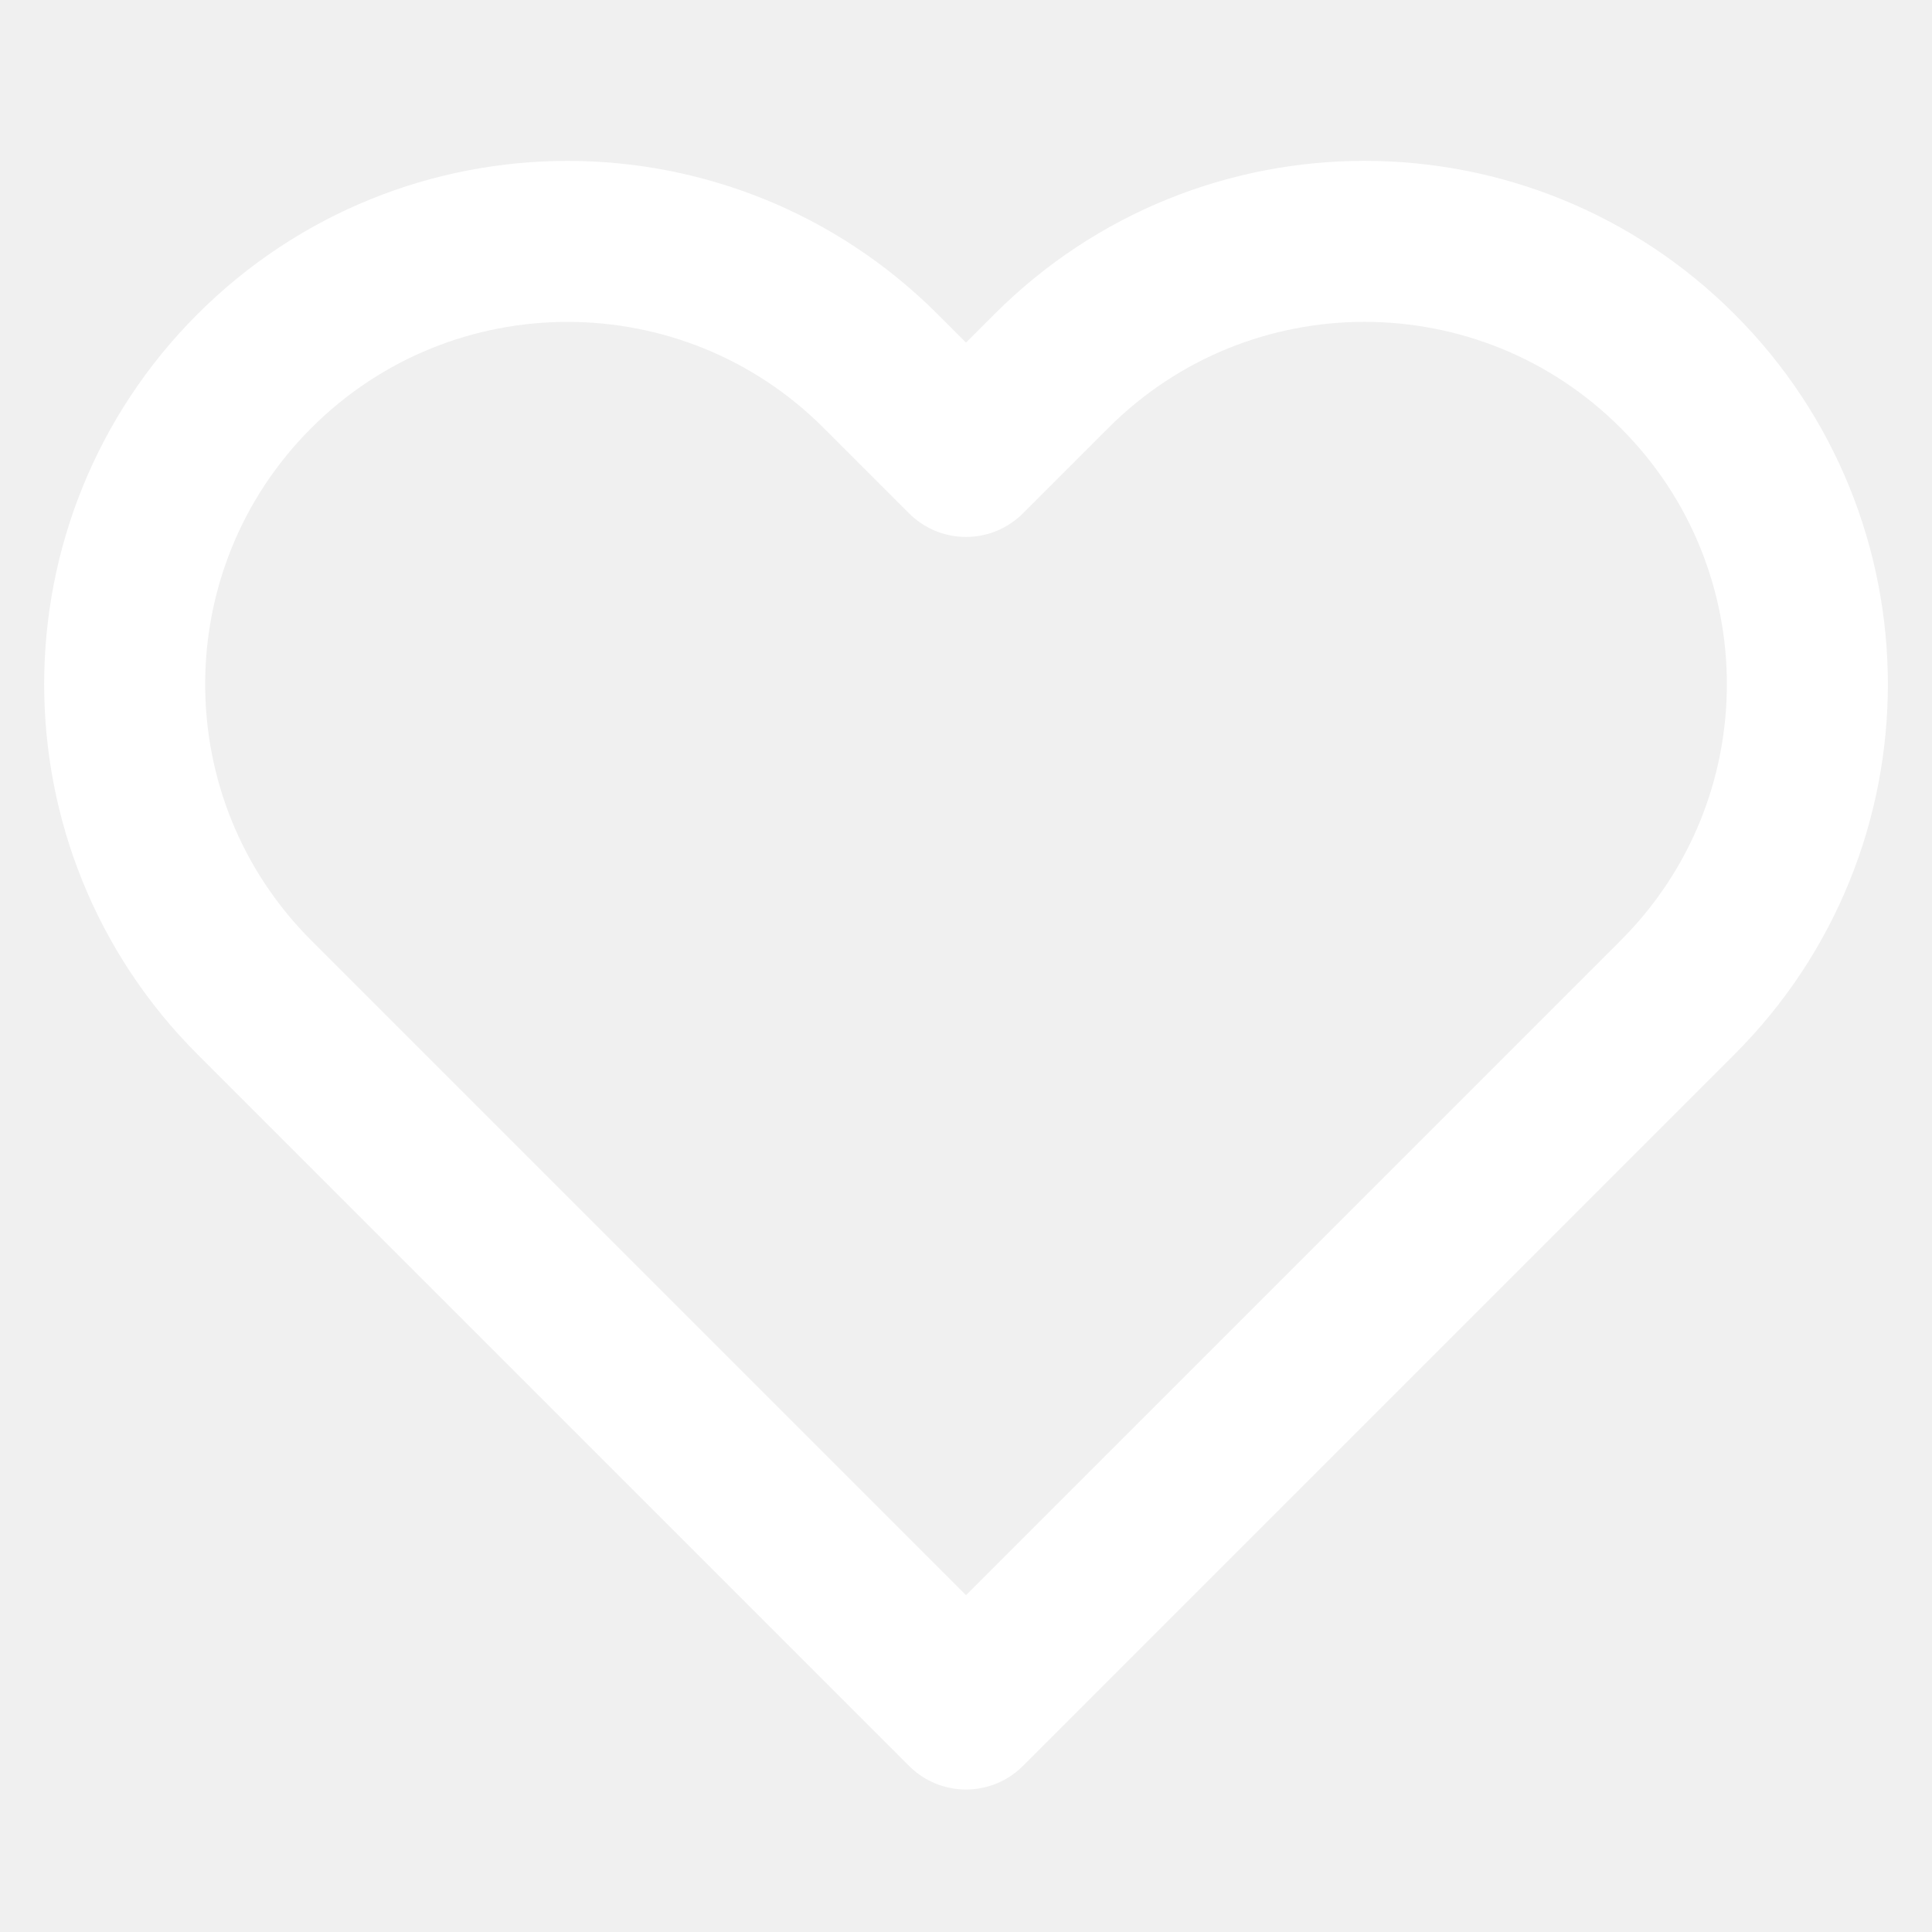
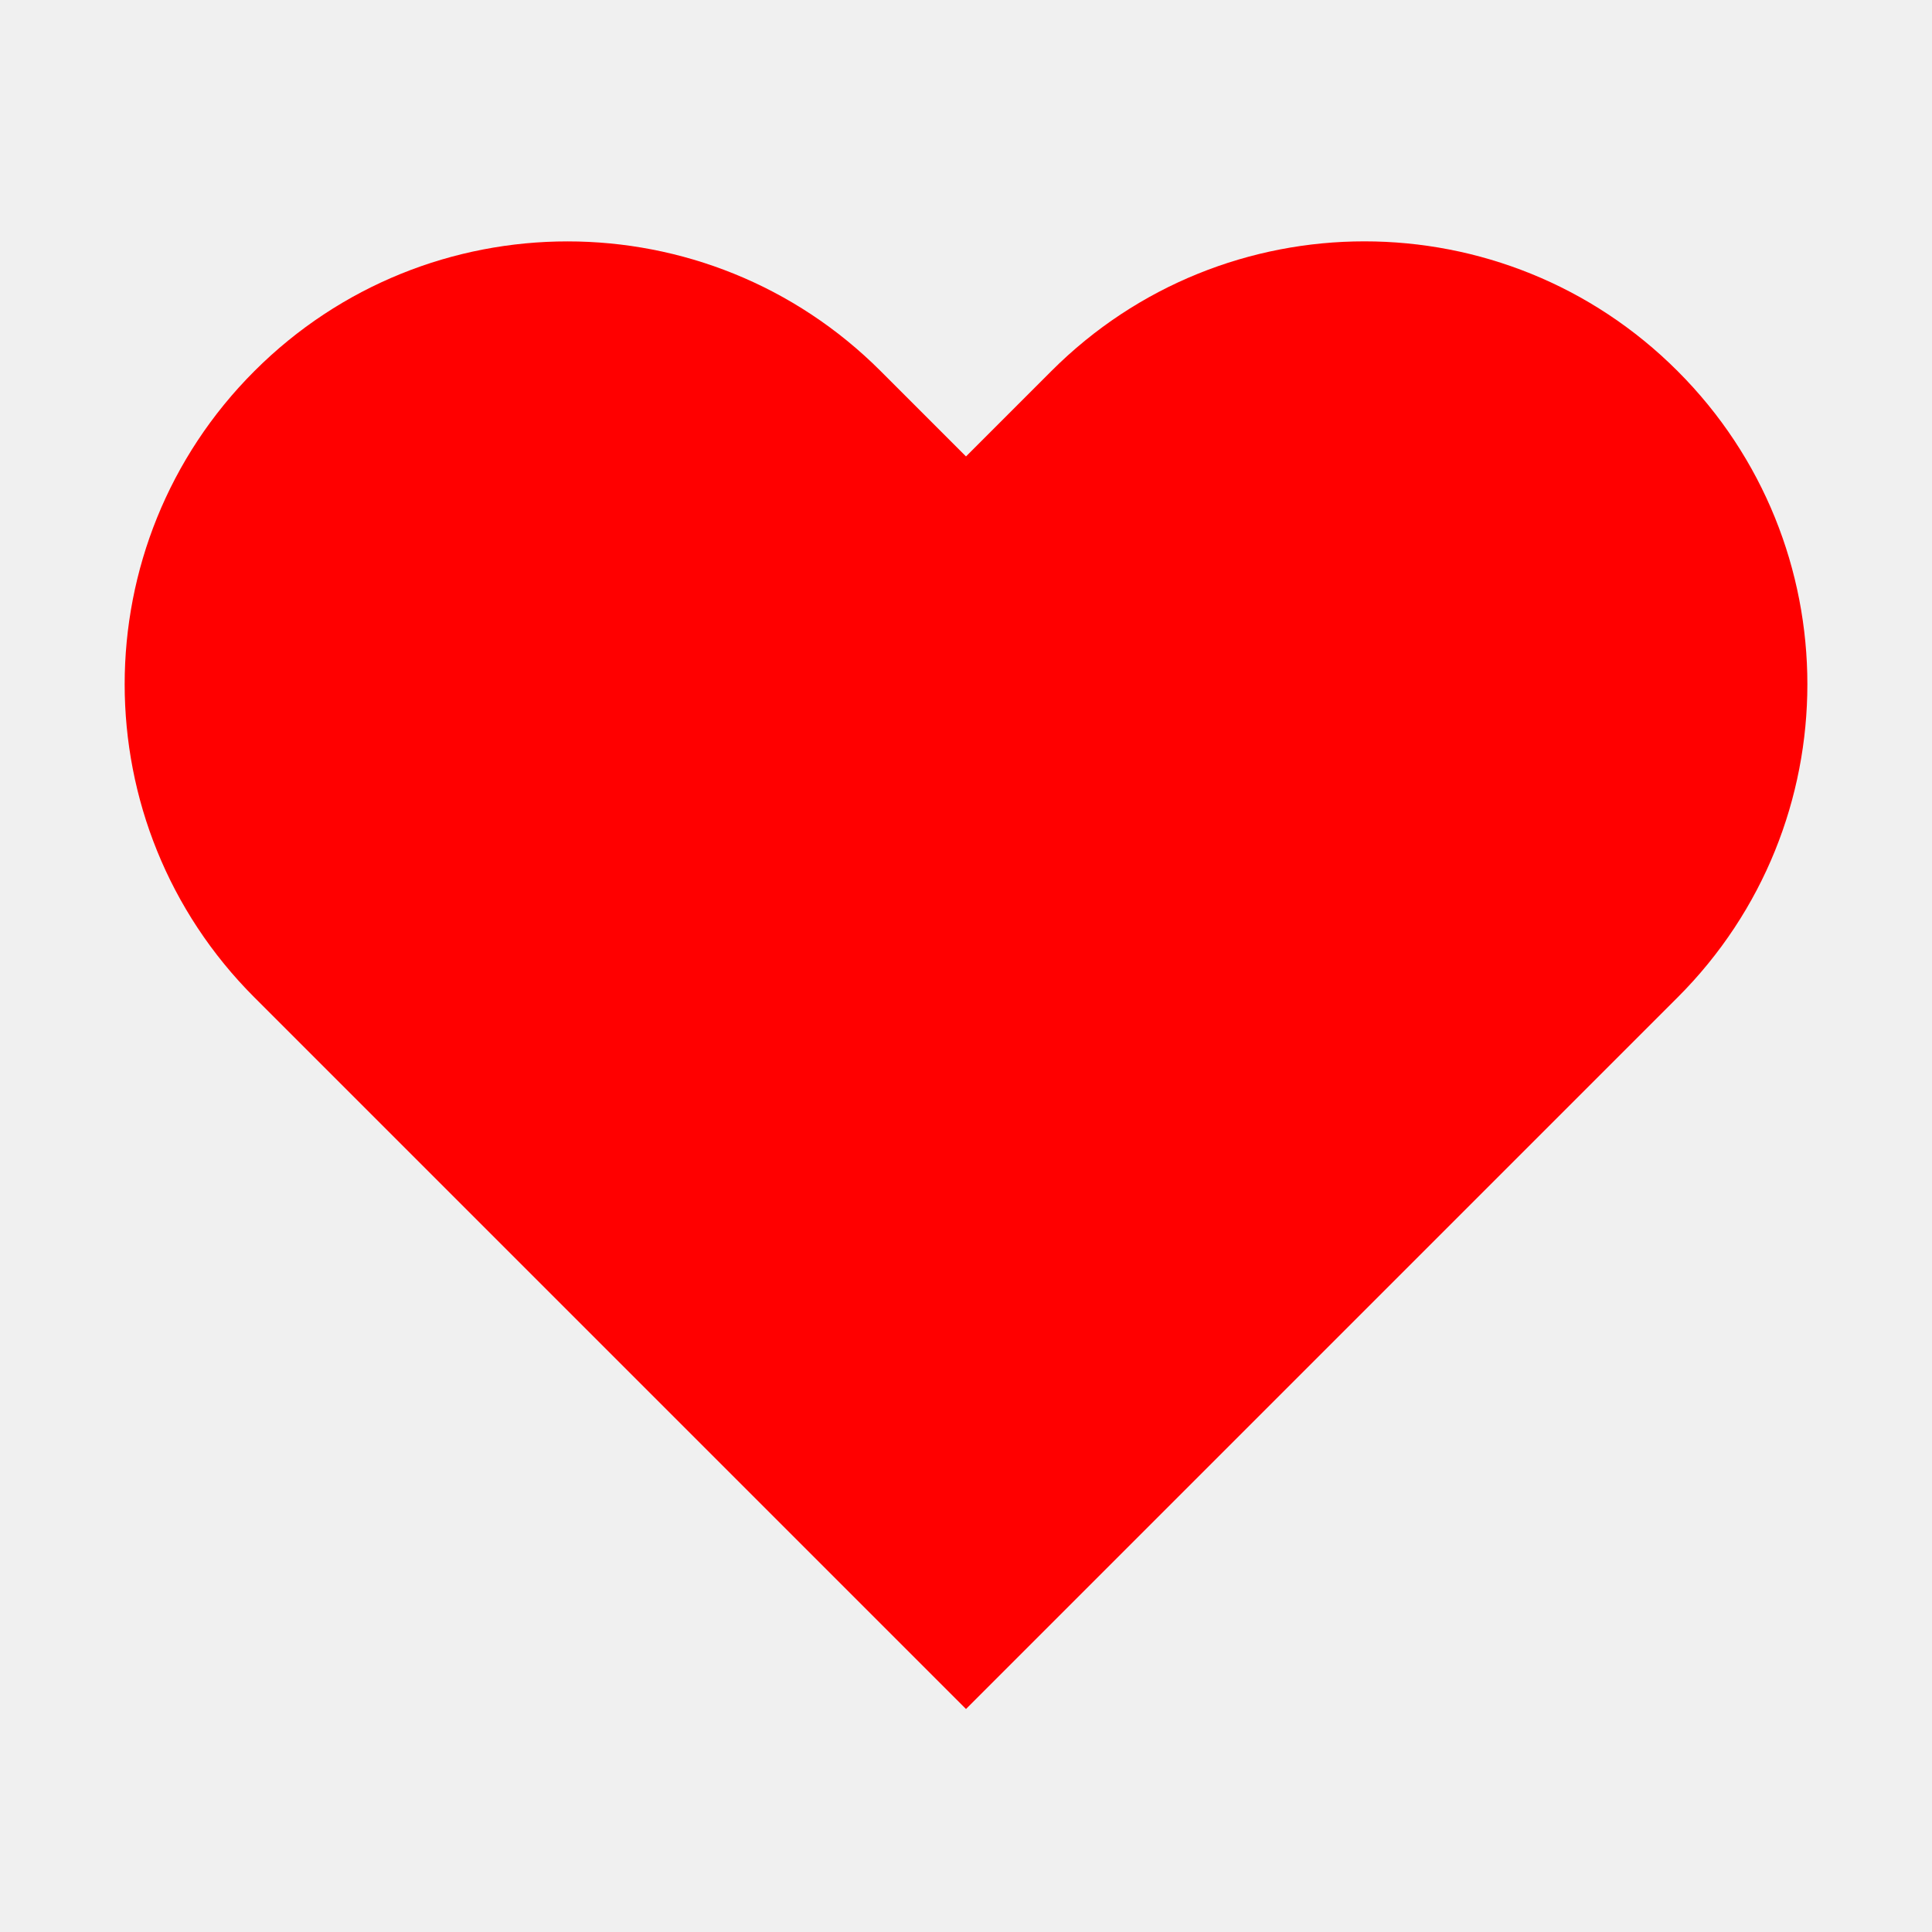
- <svg xmlns="http://www.w3.org/2000/svg" width="24" height="24" viewBox="0 0 24 24" fill="none" stroke="#ffffff" stroke-width="2" stroke-linecap="round" stroke-linejoin="round" class="feather feather-heart">
+ <svg xmlns="http://www.w3.org/2000/svg" width="24" height="24" viewBox="0 0 24 24" fill="#ff0000" stroke="none" stroke-width="2" stroke-linecap="round" stroke-linejoin="round" class="feather feather-heart">
  <path d="M20.84 4.61a5.5 5.5 0 0 0-7.78 0L12 5.67l-1.06-1.06a5.5 5.5 0 0 0-7.78 7.78l1.06 1.06L12 21.23l7.78-7.78 1.06-1.06a5.5 5.5 0 0 0 0-7.78z" />
</svg>
